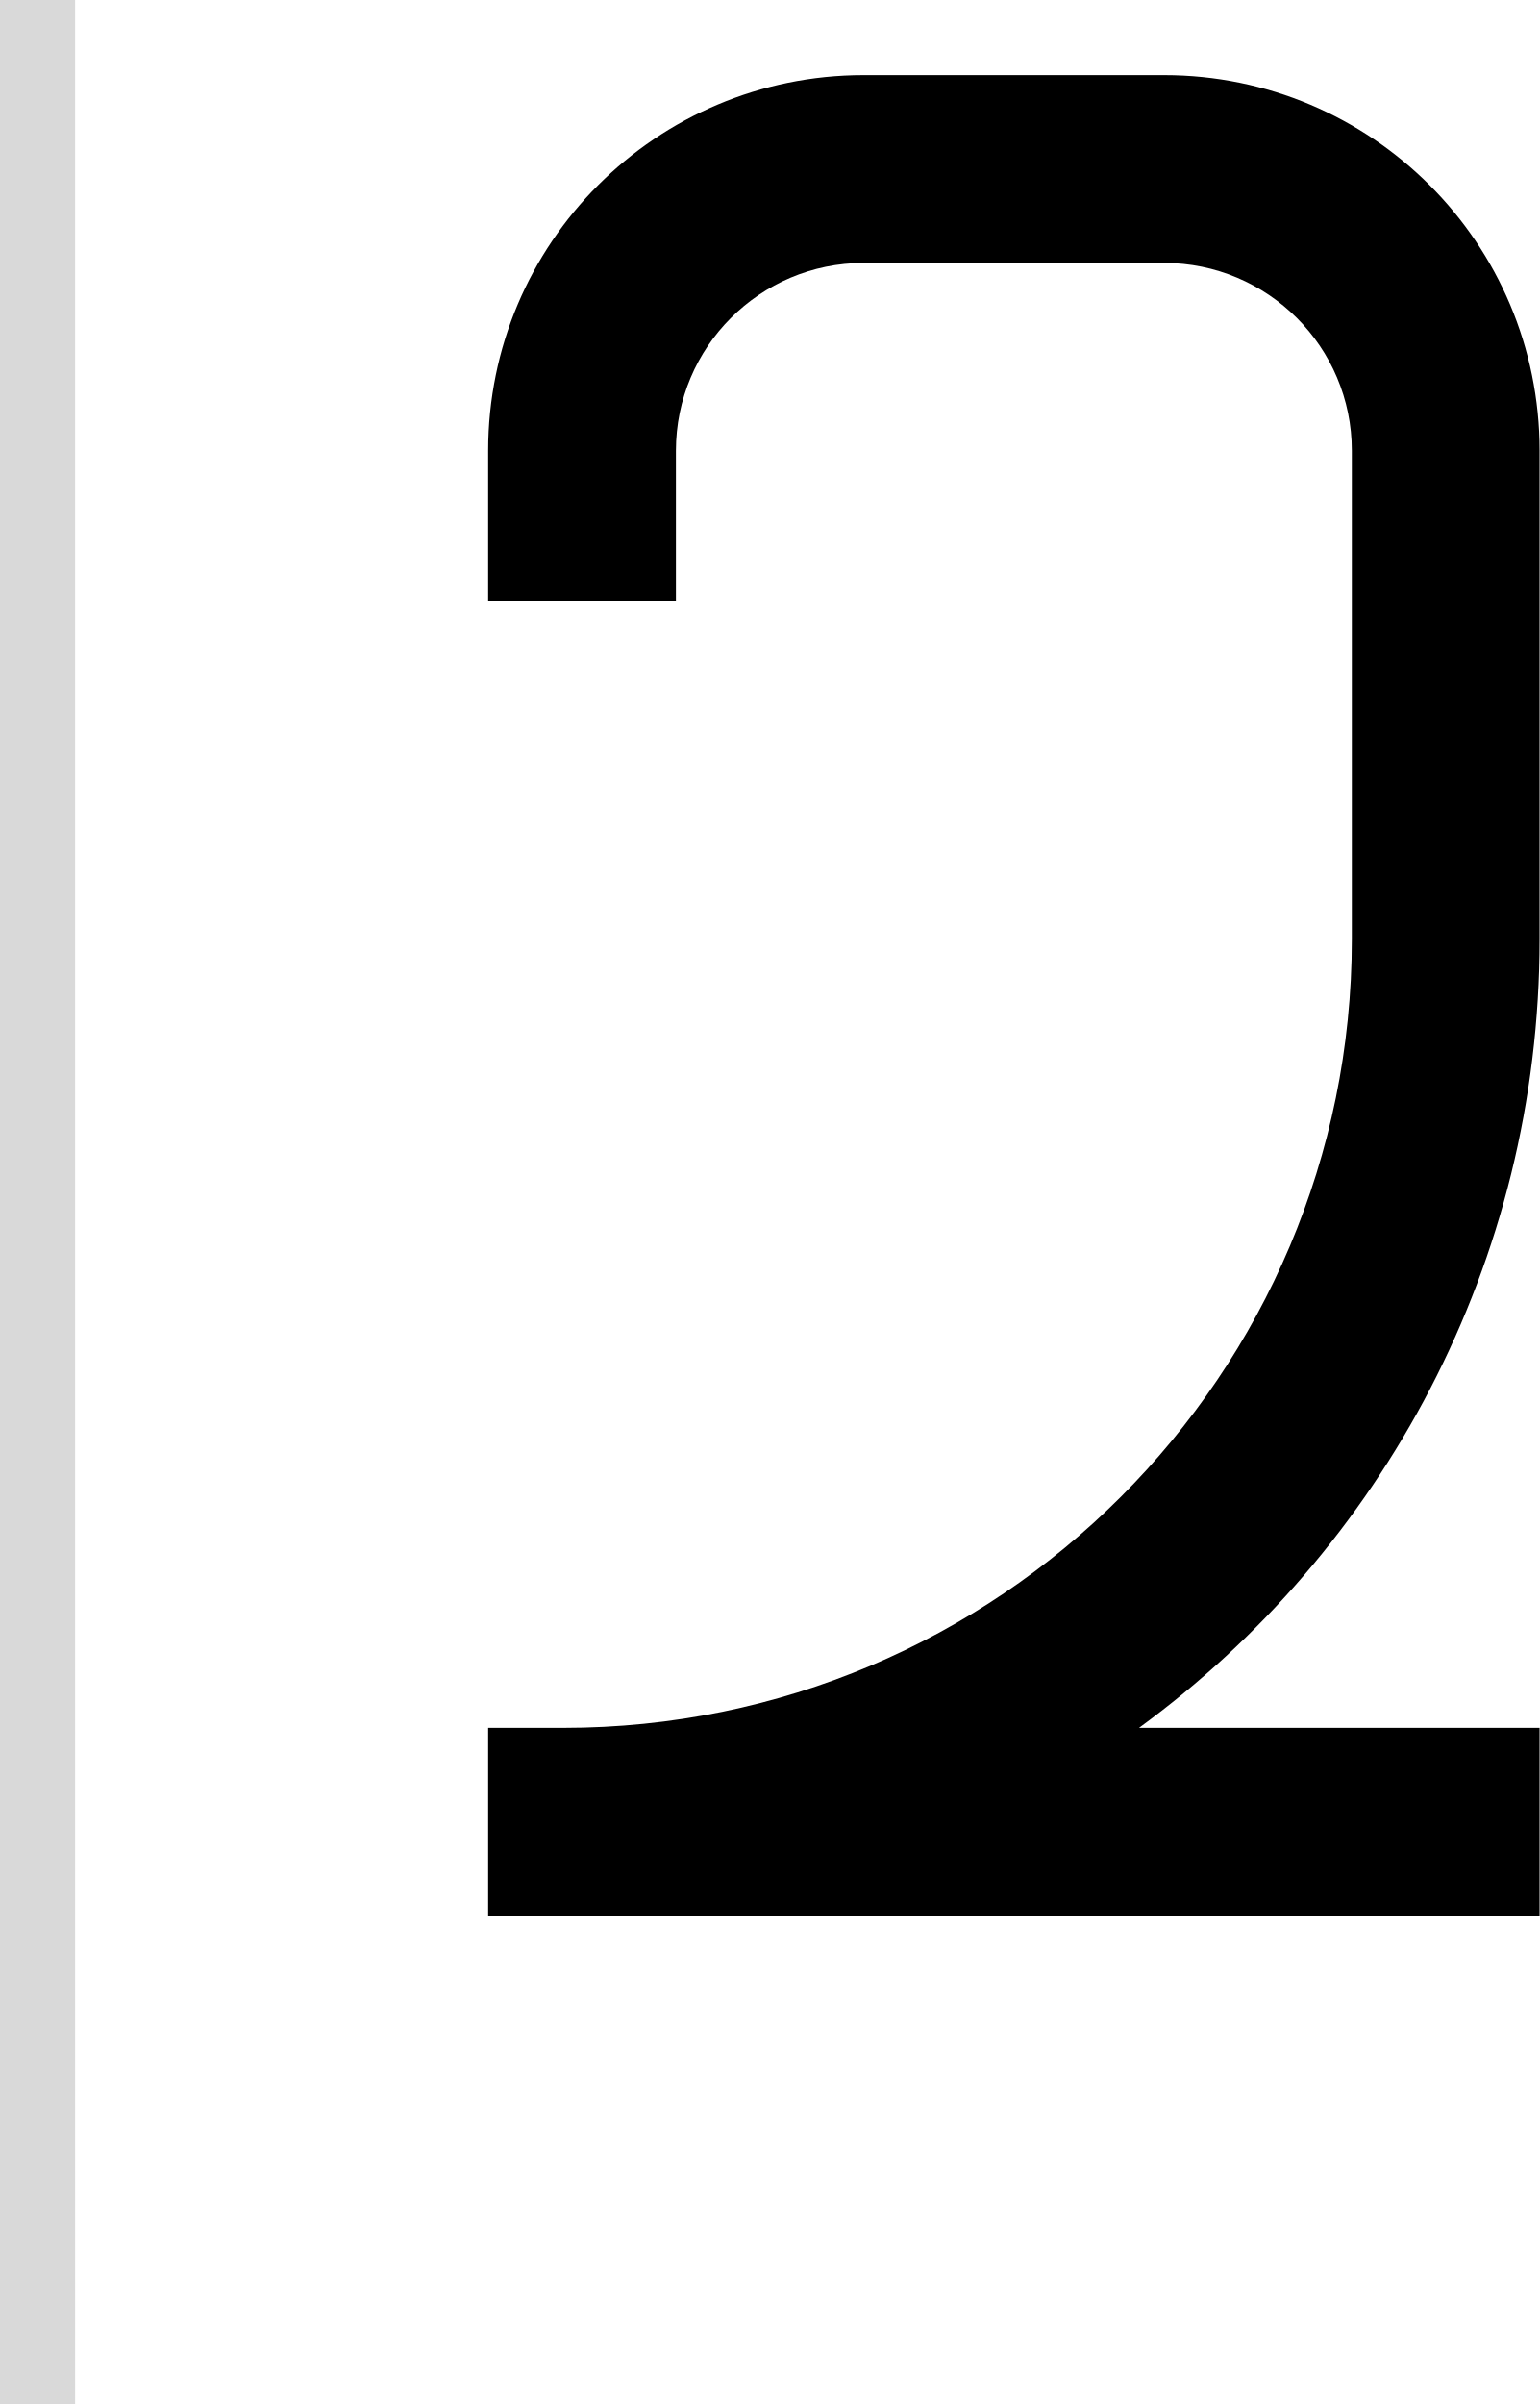
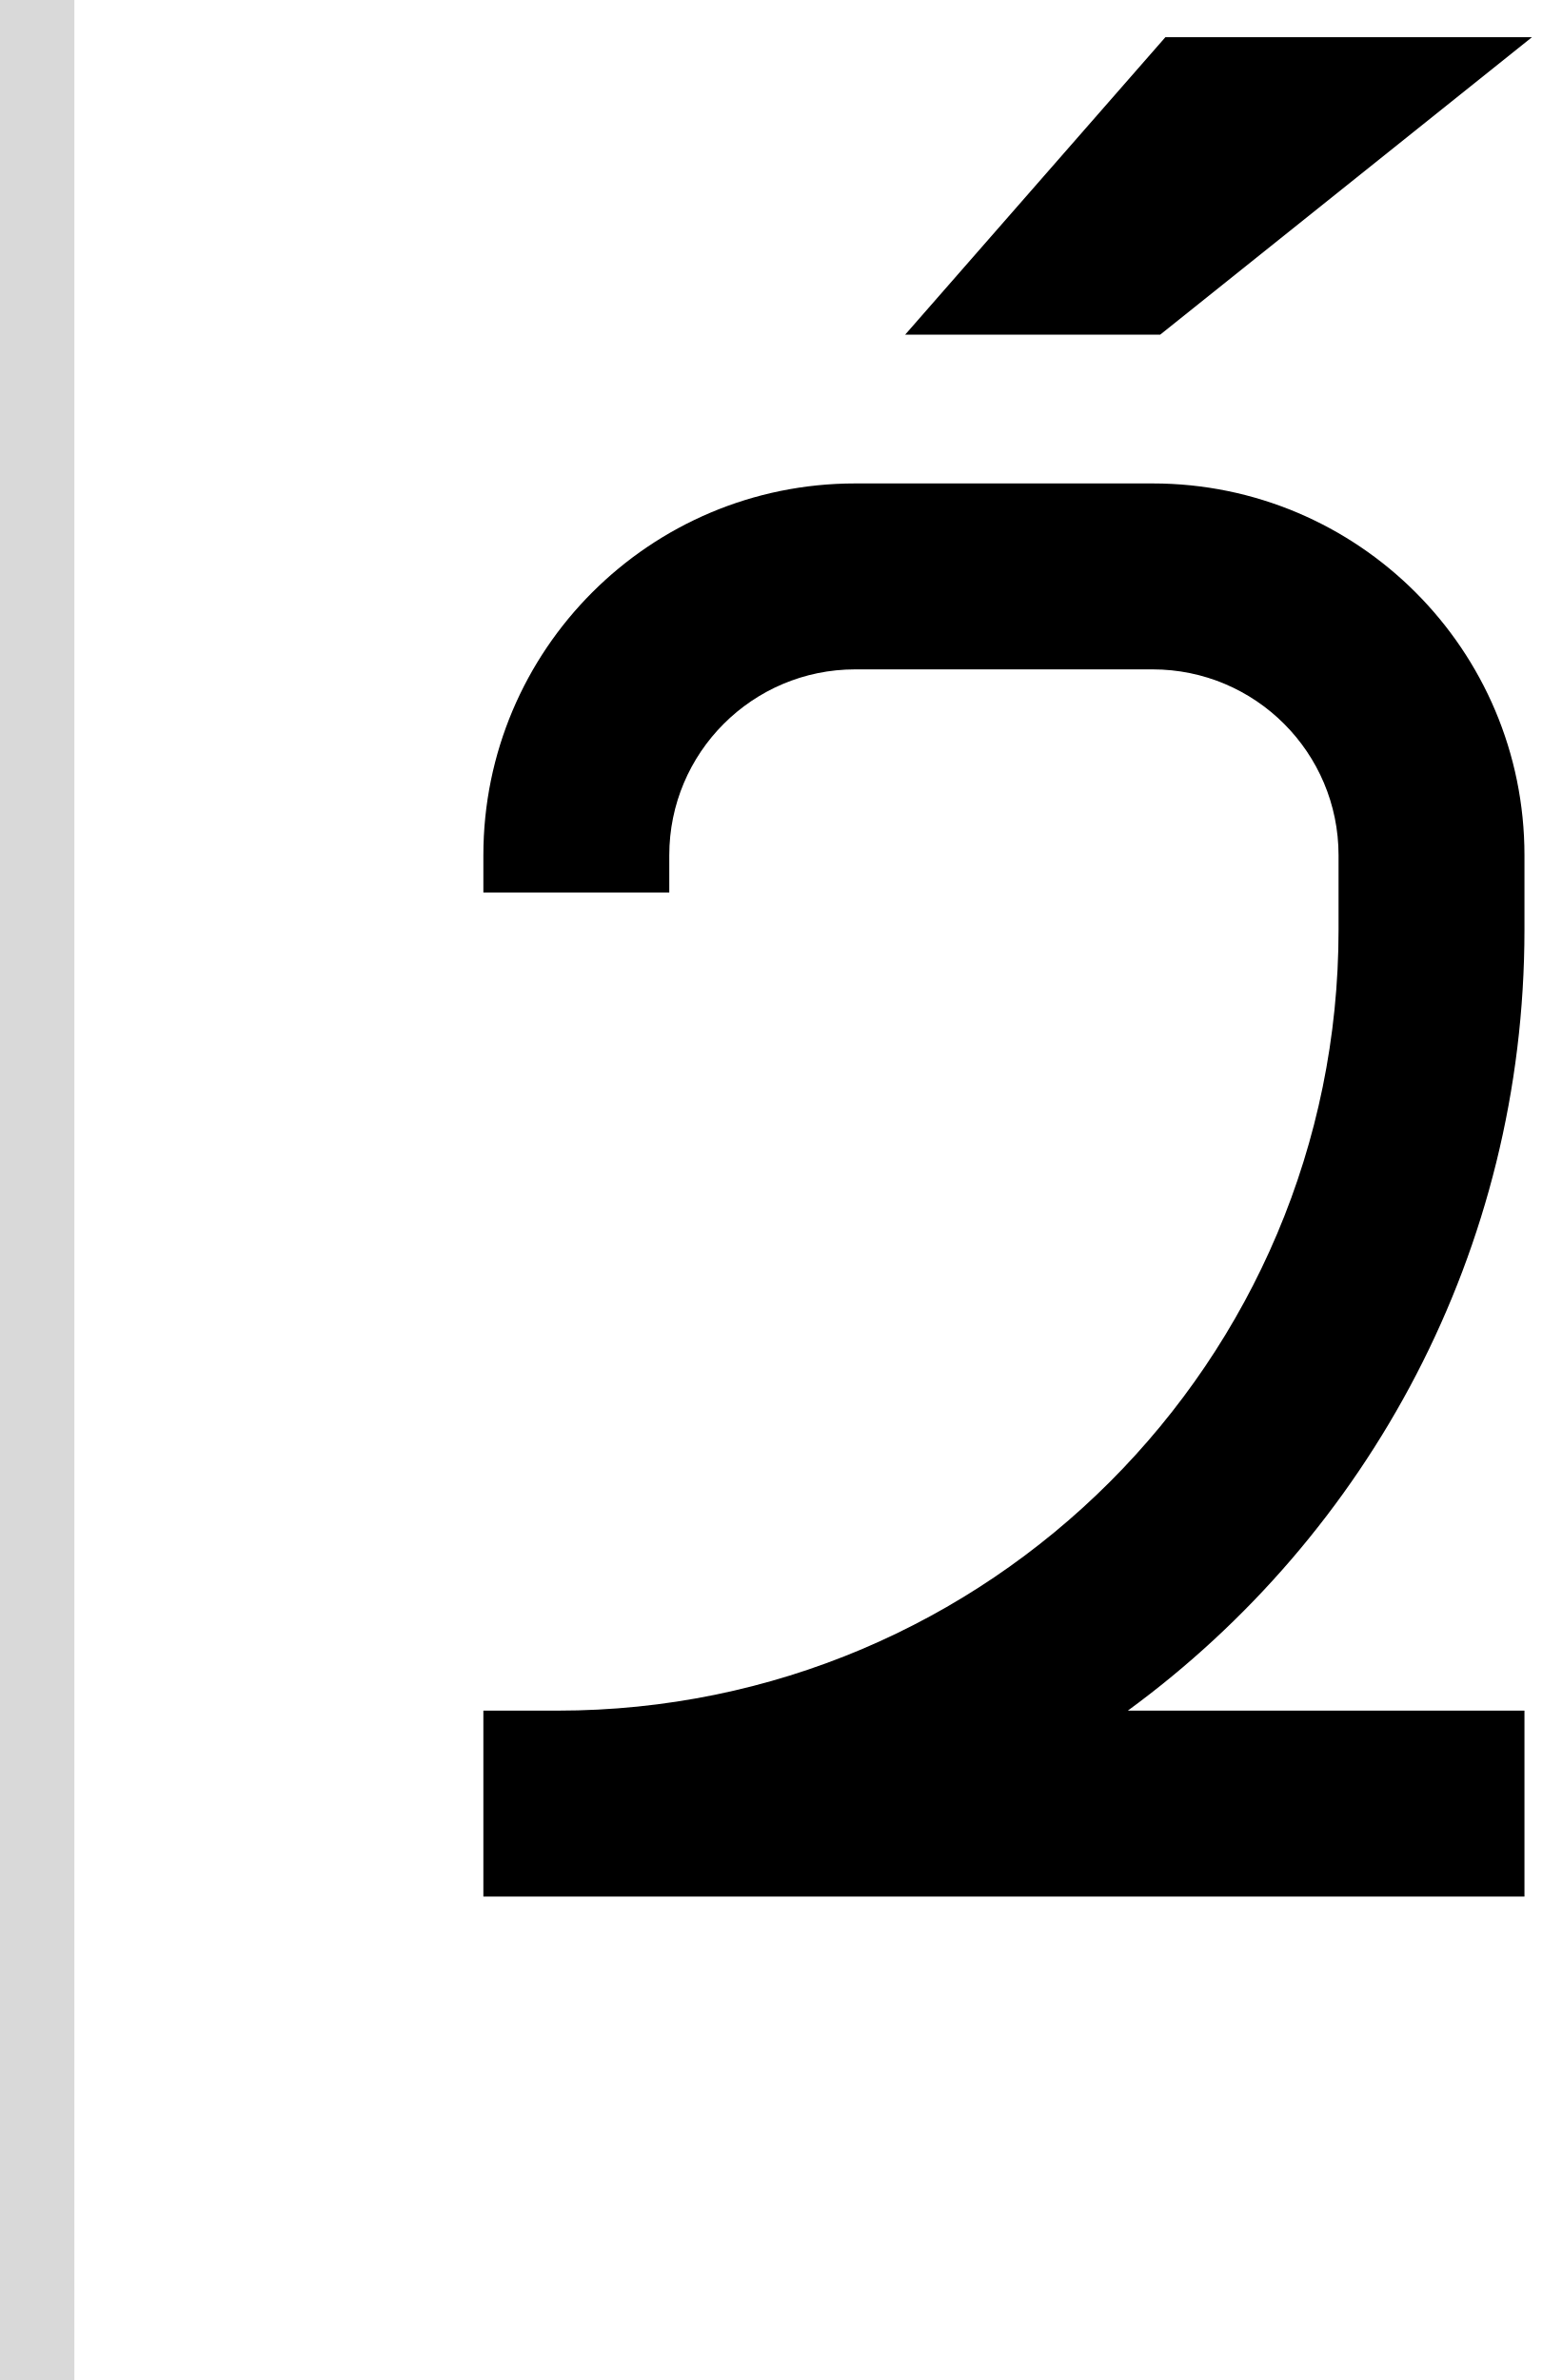
- <svg xmlns="http://www.w3.org/2000/svg" width="41" height="64" viewBox="0 0 41 64" fill="none">
-   <path d="M13 16H18V12C18 9.239 20.239 7 23 7H31C33.761 7 36 9.239 36 12V25C36 36.598 26.598 46 15 46H13V51H41V46H30.333C36.8 41.27 41 33.626 41 25V12C41 6.477 36.523 2 31 2H23C17.477 2 13 6.477 13 12V16Z" fill="black" />
+ <svg xmlns="http://www.w3.org/2000/svg" width="42" height="64" viewBox="0 0 42 64" fill="none">
+   <path d="M24.343 9L31.343 1H41.202L31.202 9H24.343Z" fill="black" />
+   <path d="M18 24H13V23C13 17.477 17.477 13 23 13H31C36.523 13 41 17.477 41 23V25C41 33.626 36.8 41.27 30.333 46H41V51H13V46H15C26.598 46 36 36.598 36 25V23C36 20.239 33.761 18 31 18H23C20.239 18 18 20.239 18 23V24Z" fill="black" />
  <rect width="2" height="64" fill="#D9D9D9" />
</svg>
